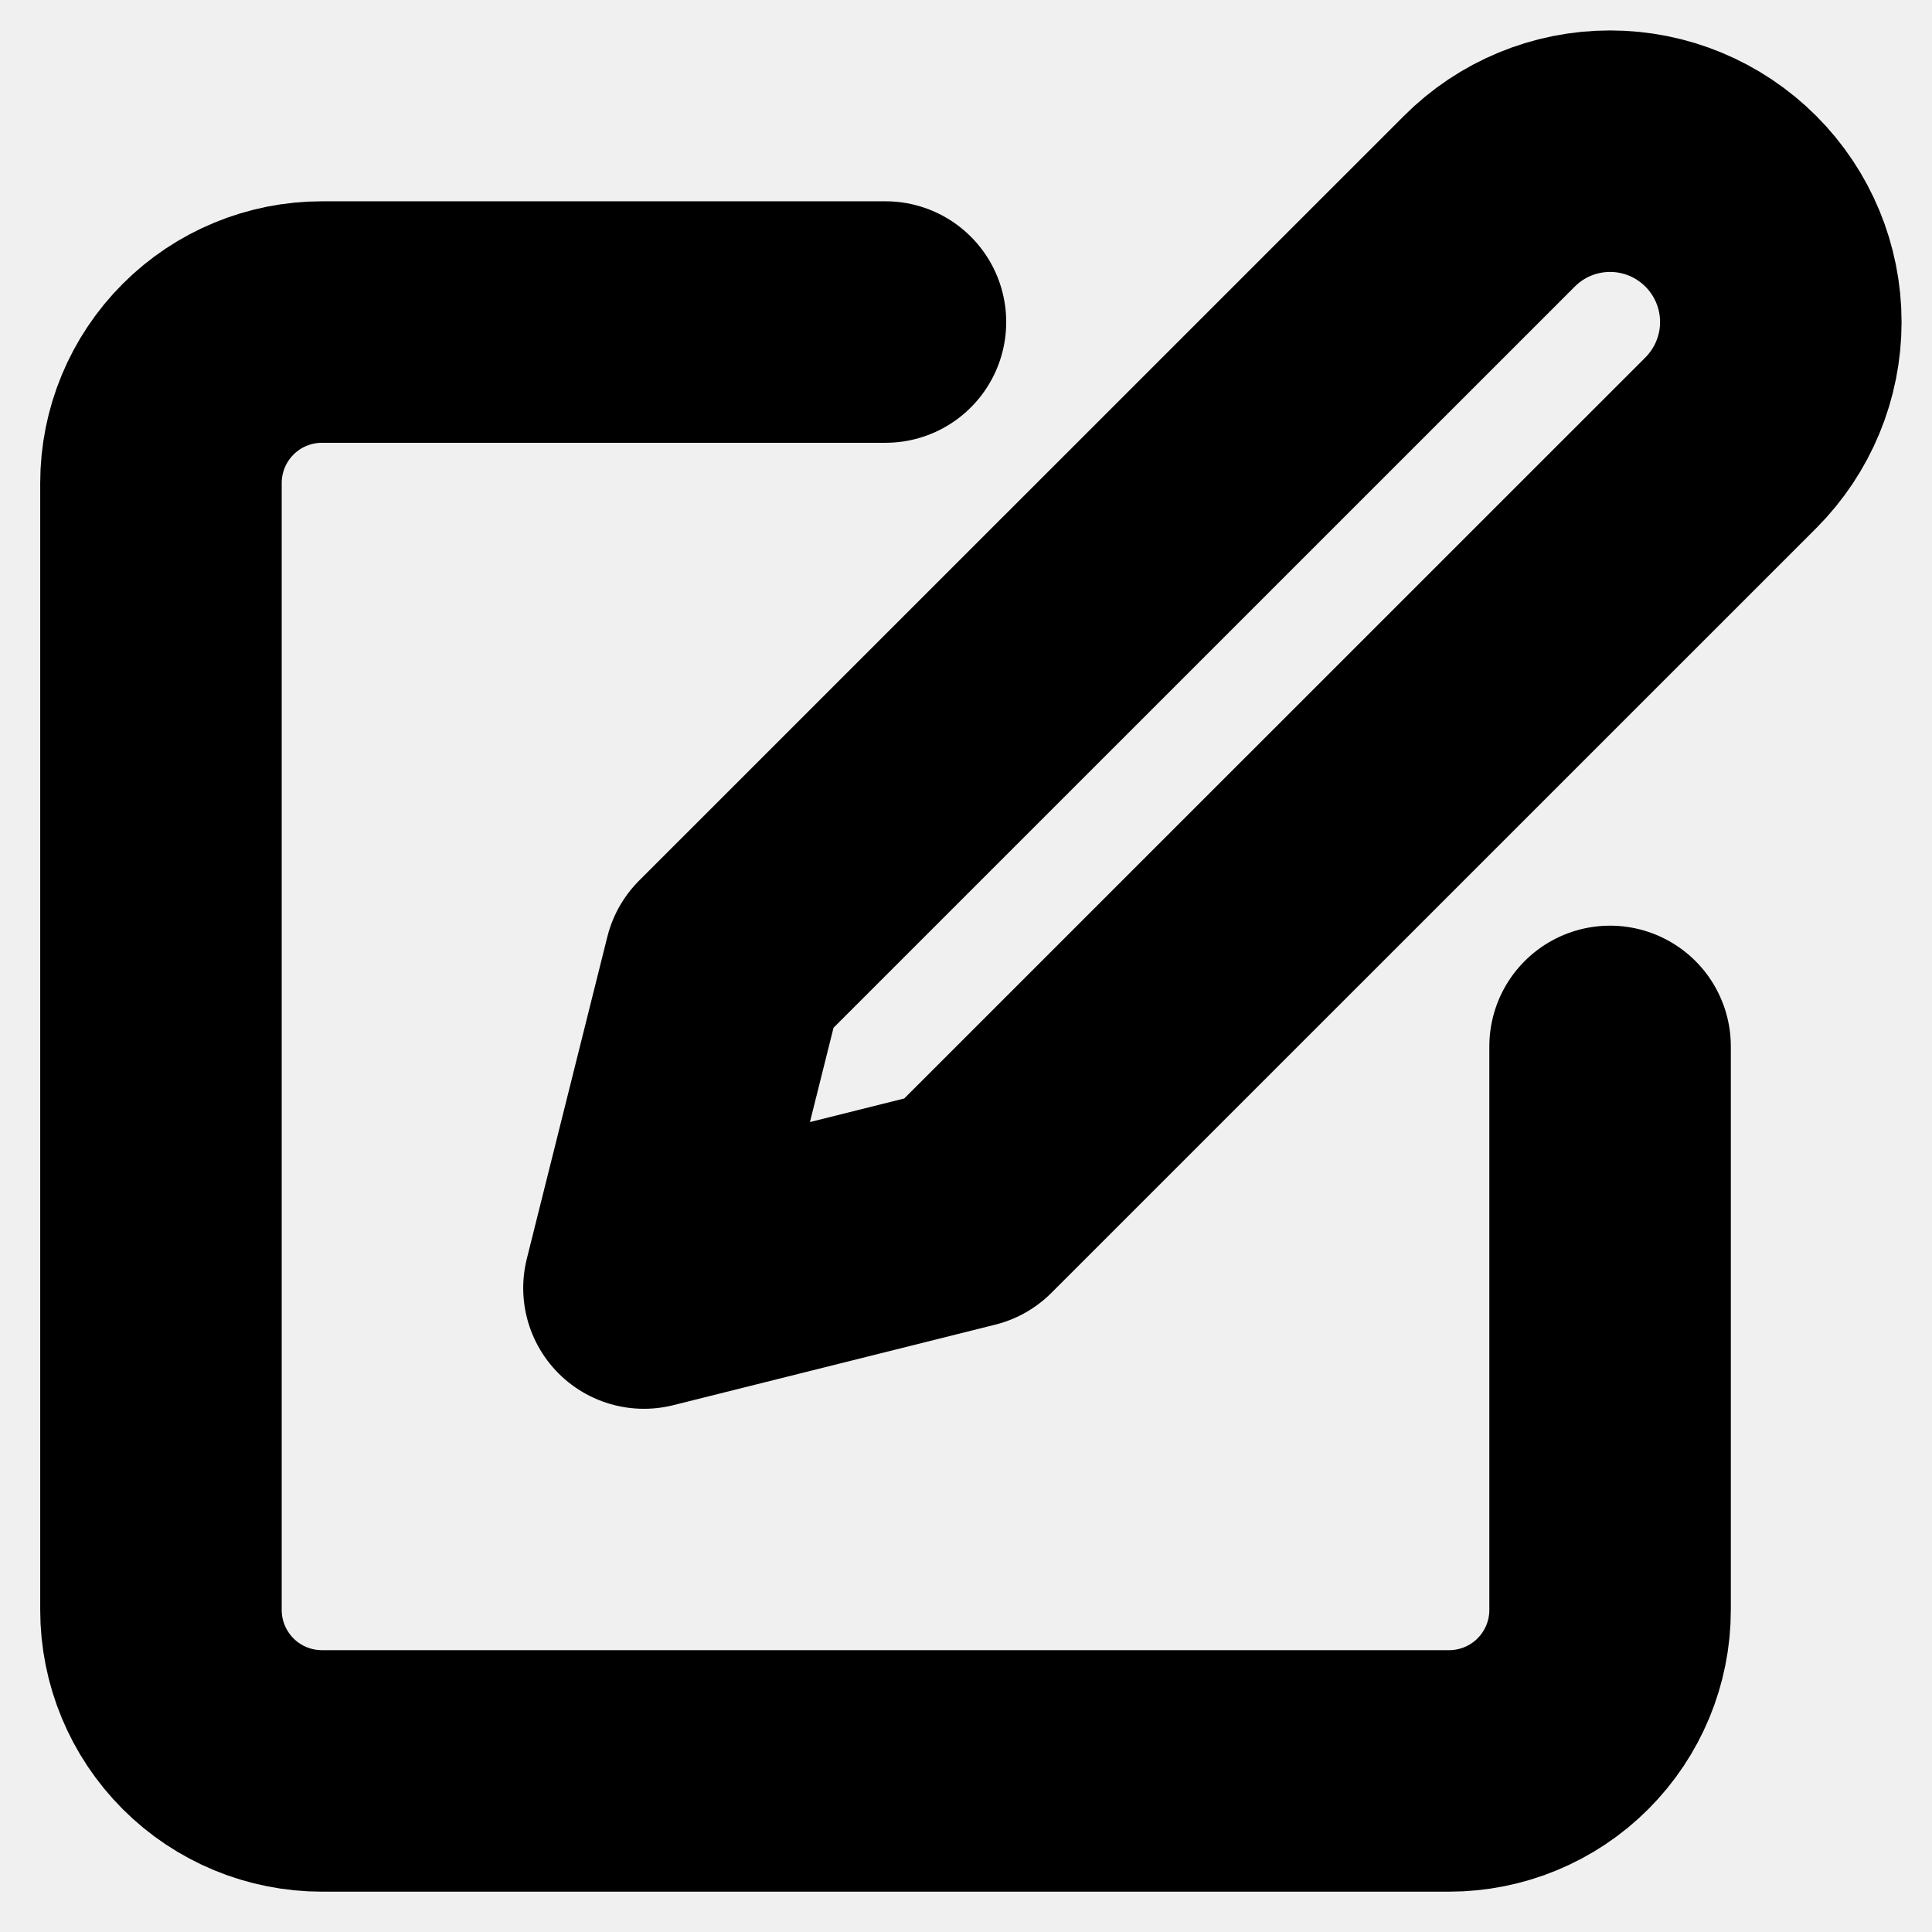
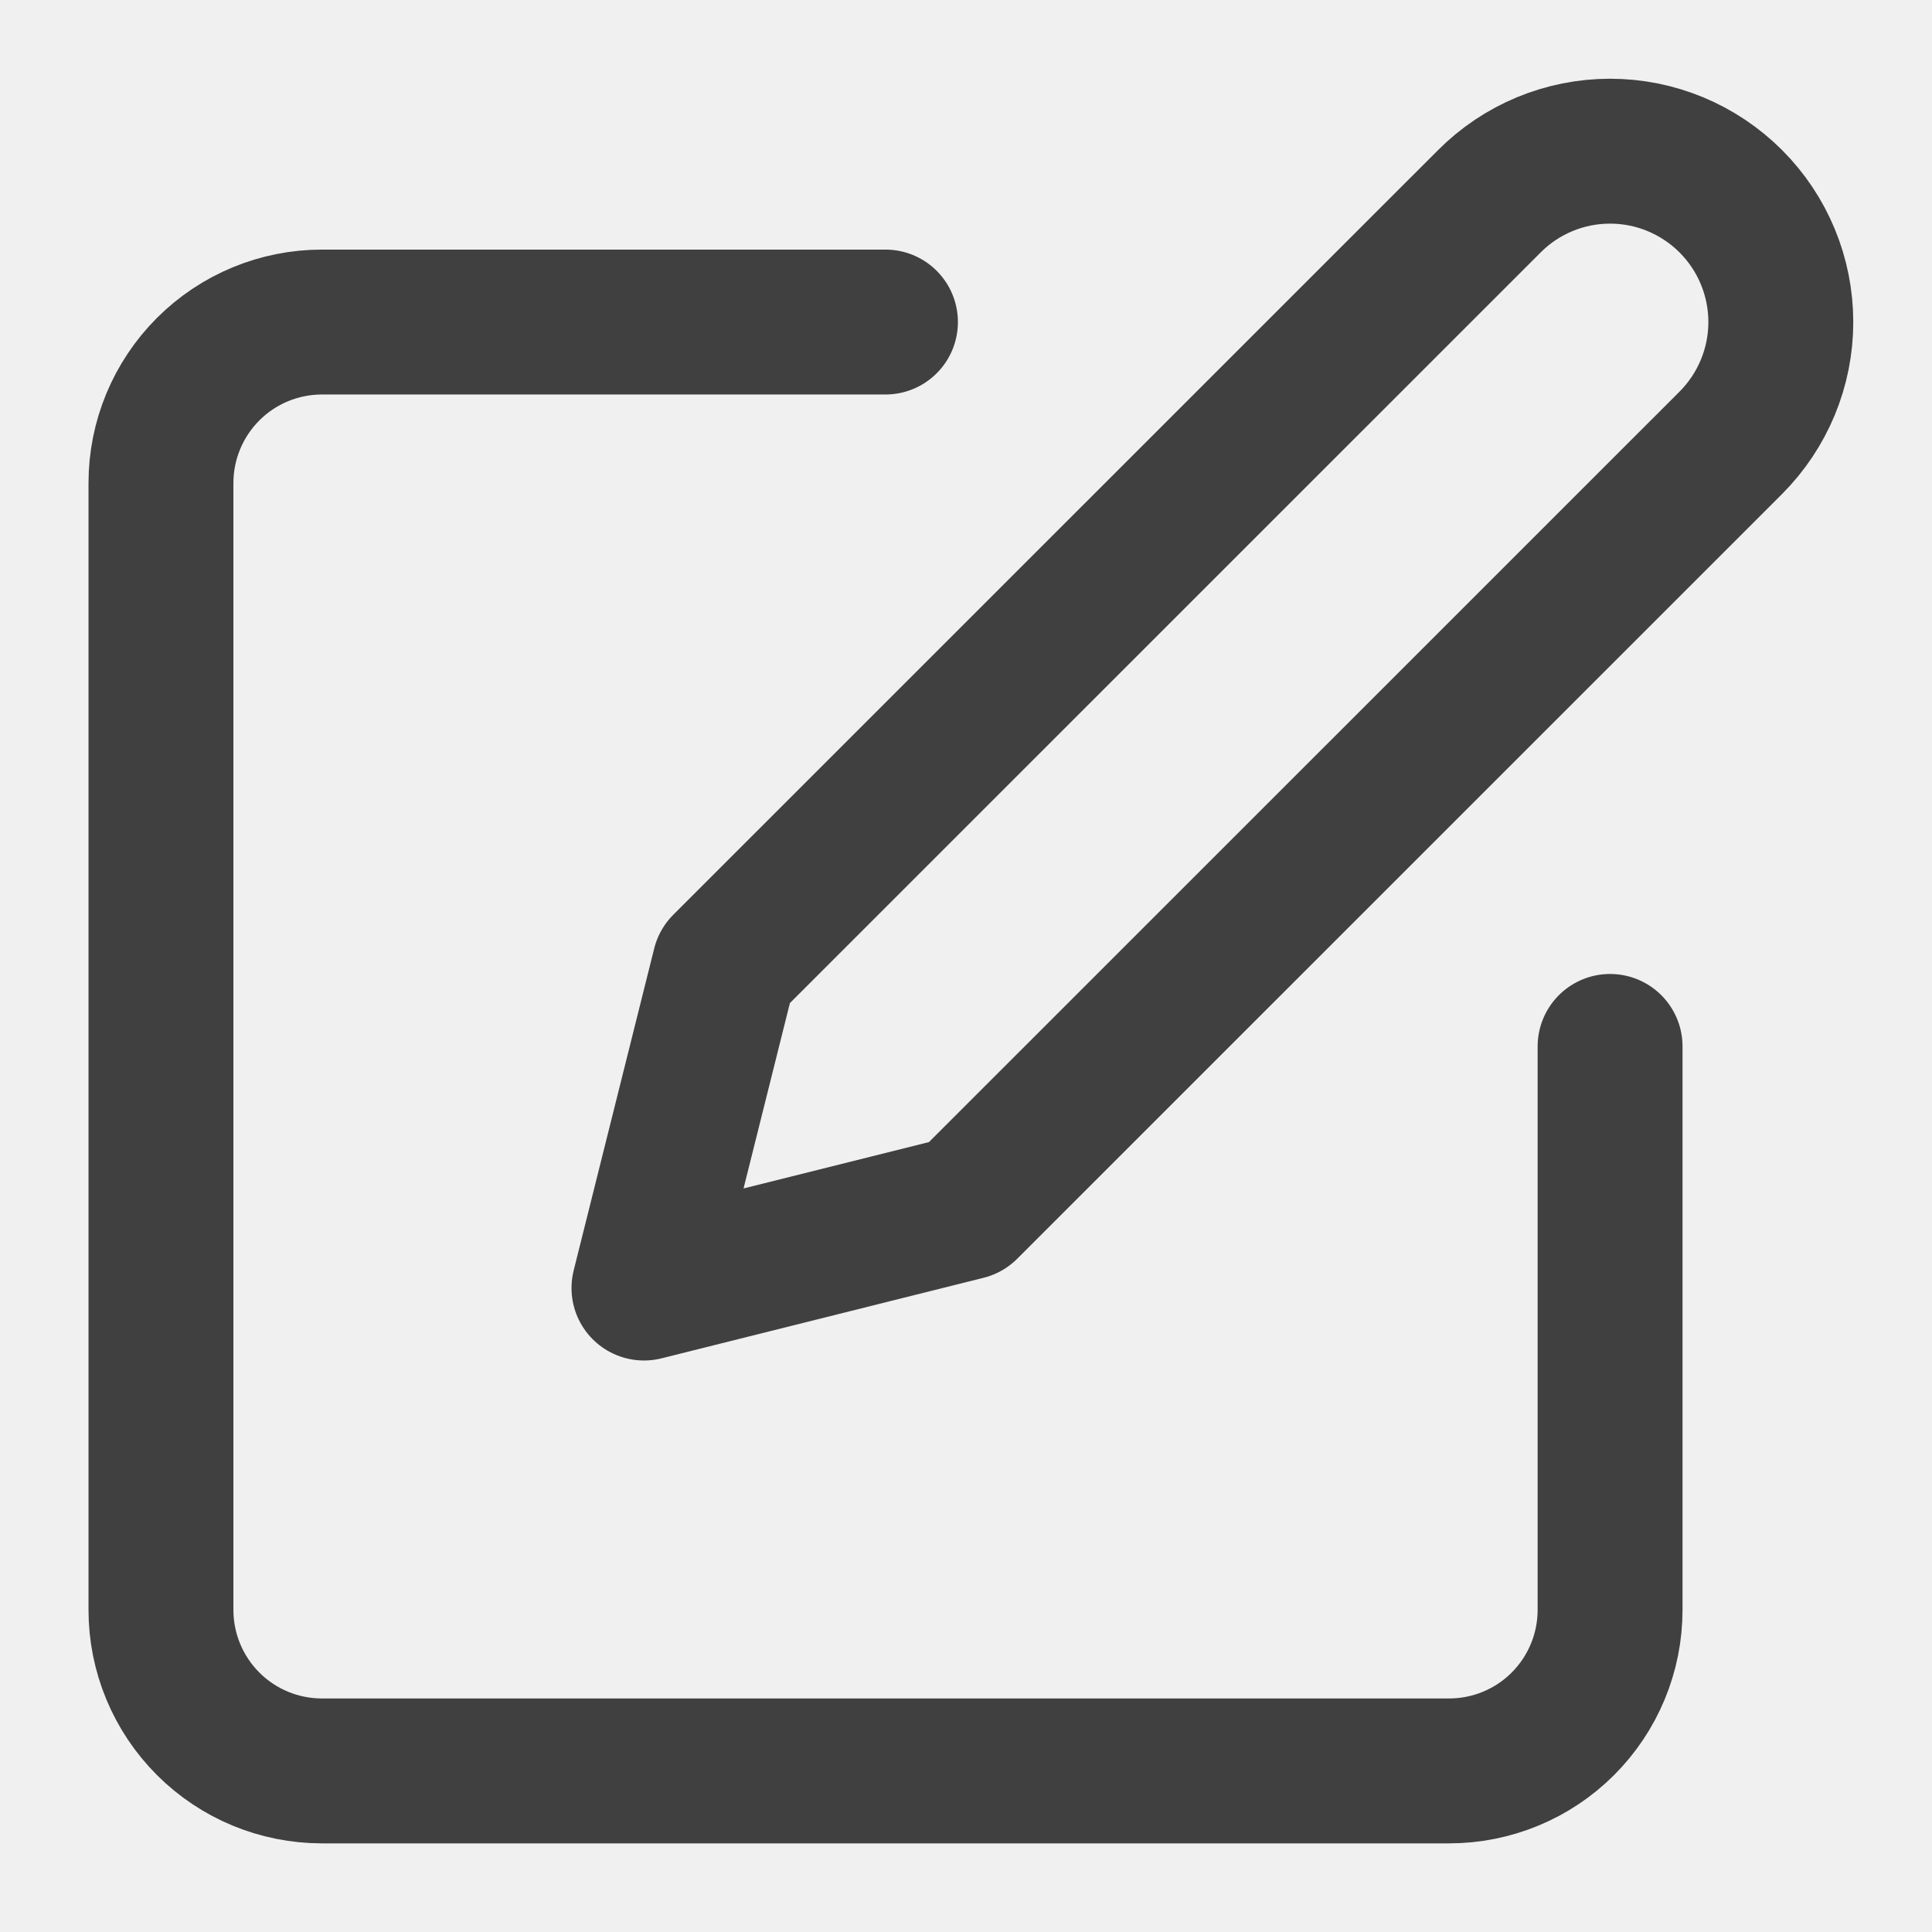
<svg xmlns="http://www.w3.org/2000/svg" width="16" height="16" viewBox="0 0 16 16" fill="none">
-   <g id="icon/edit" clip-path="url(#clip0_83_525)">
-     <path id="Vector" d="M7.333 2.667H2.667C2.313 2.667 1.974 2.807 1.724 3.057C1.474 3.307 1.333 3.646 1.333 4V13.333C1.333 13.687 1.474 14.026 1.724 14.276C1.974 14.526 2.313 14.666 2.667 14.666H12C12.354 14.666 12.693 14.526 12.943 14.276C13.193 14.026 13.334 13.687 13.334 13.333V8.666" stroke="black" stroke-width="2" stroke-linecap="round" stroke-linejoin="round" />
-     <path id="Vector_2" d="M12.334 1.667C12.599 1.401 12.958 1.252 13.334 1.252C13.709 1.252 14.068 1.401 14.334 1.667C14.599 1.932 14.748 2.292 14.748 2.667C14.748 3.042 14.599 3.401 14.334 3.667L8 10L5.333 10.667L6 8L12.334 1.667Z" stroke="black" stroke-width="2" stroke-linecap="round" stroke-linejoin="round" />
+   <g clip-path="url(#clip0_83_525)">
+     <path d="M7.333 2.667H2.667C2.313 2.667 1.974 2.807 1.724 3.057C1.474 3.307 1.333 3.646 1.333 4V13.333C1.333 13.687 1.474 14.026 1.724 14.276C1.974 14.526 2.313 14.666 2.667 14.666H12C12.354 14.666 12.693 14.526 12.943 14.276C13.193 14.026 13.334 13.687 13.334 13.333V8.666" stroke="#404040" stroke-width="1.2" stroke-linecap="round" stroke-linejoin="round" />
+     <path d="M12.334 1.667C12.599 1.401 12.958 1.252 13.334 1.252C13.709 1.252 14.068 1.401 14.334 1.667C14.599 1.932 14.748 2.292 14.748 2.667C14.748 3.042 14.599 3.401 14.334 3.667L8 10L5.333 10.667L6 8L12.334 1.667Z" stroke="#404040" stroke-width="1.2" stroke-linecap="round" stroke-linejoin="round" />
  </g>
  <defs>
    <clipPath id="clip0_83_525">
      <rect width="16" height="16" fill="white" />
    </clipPath>
  </defs>
</svg>
